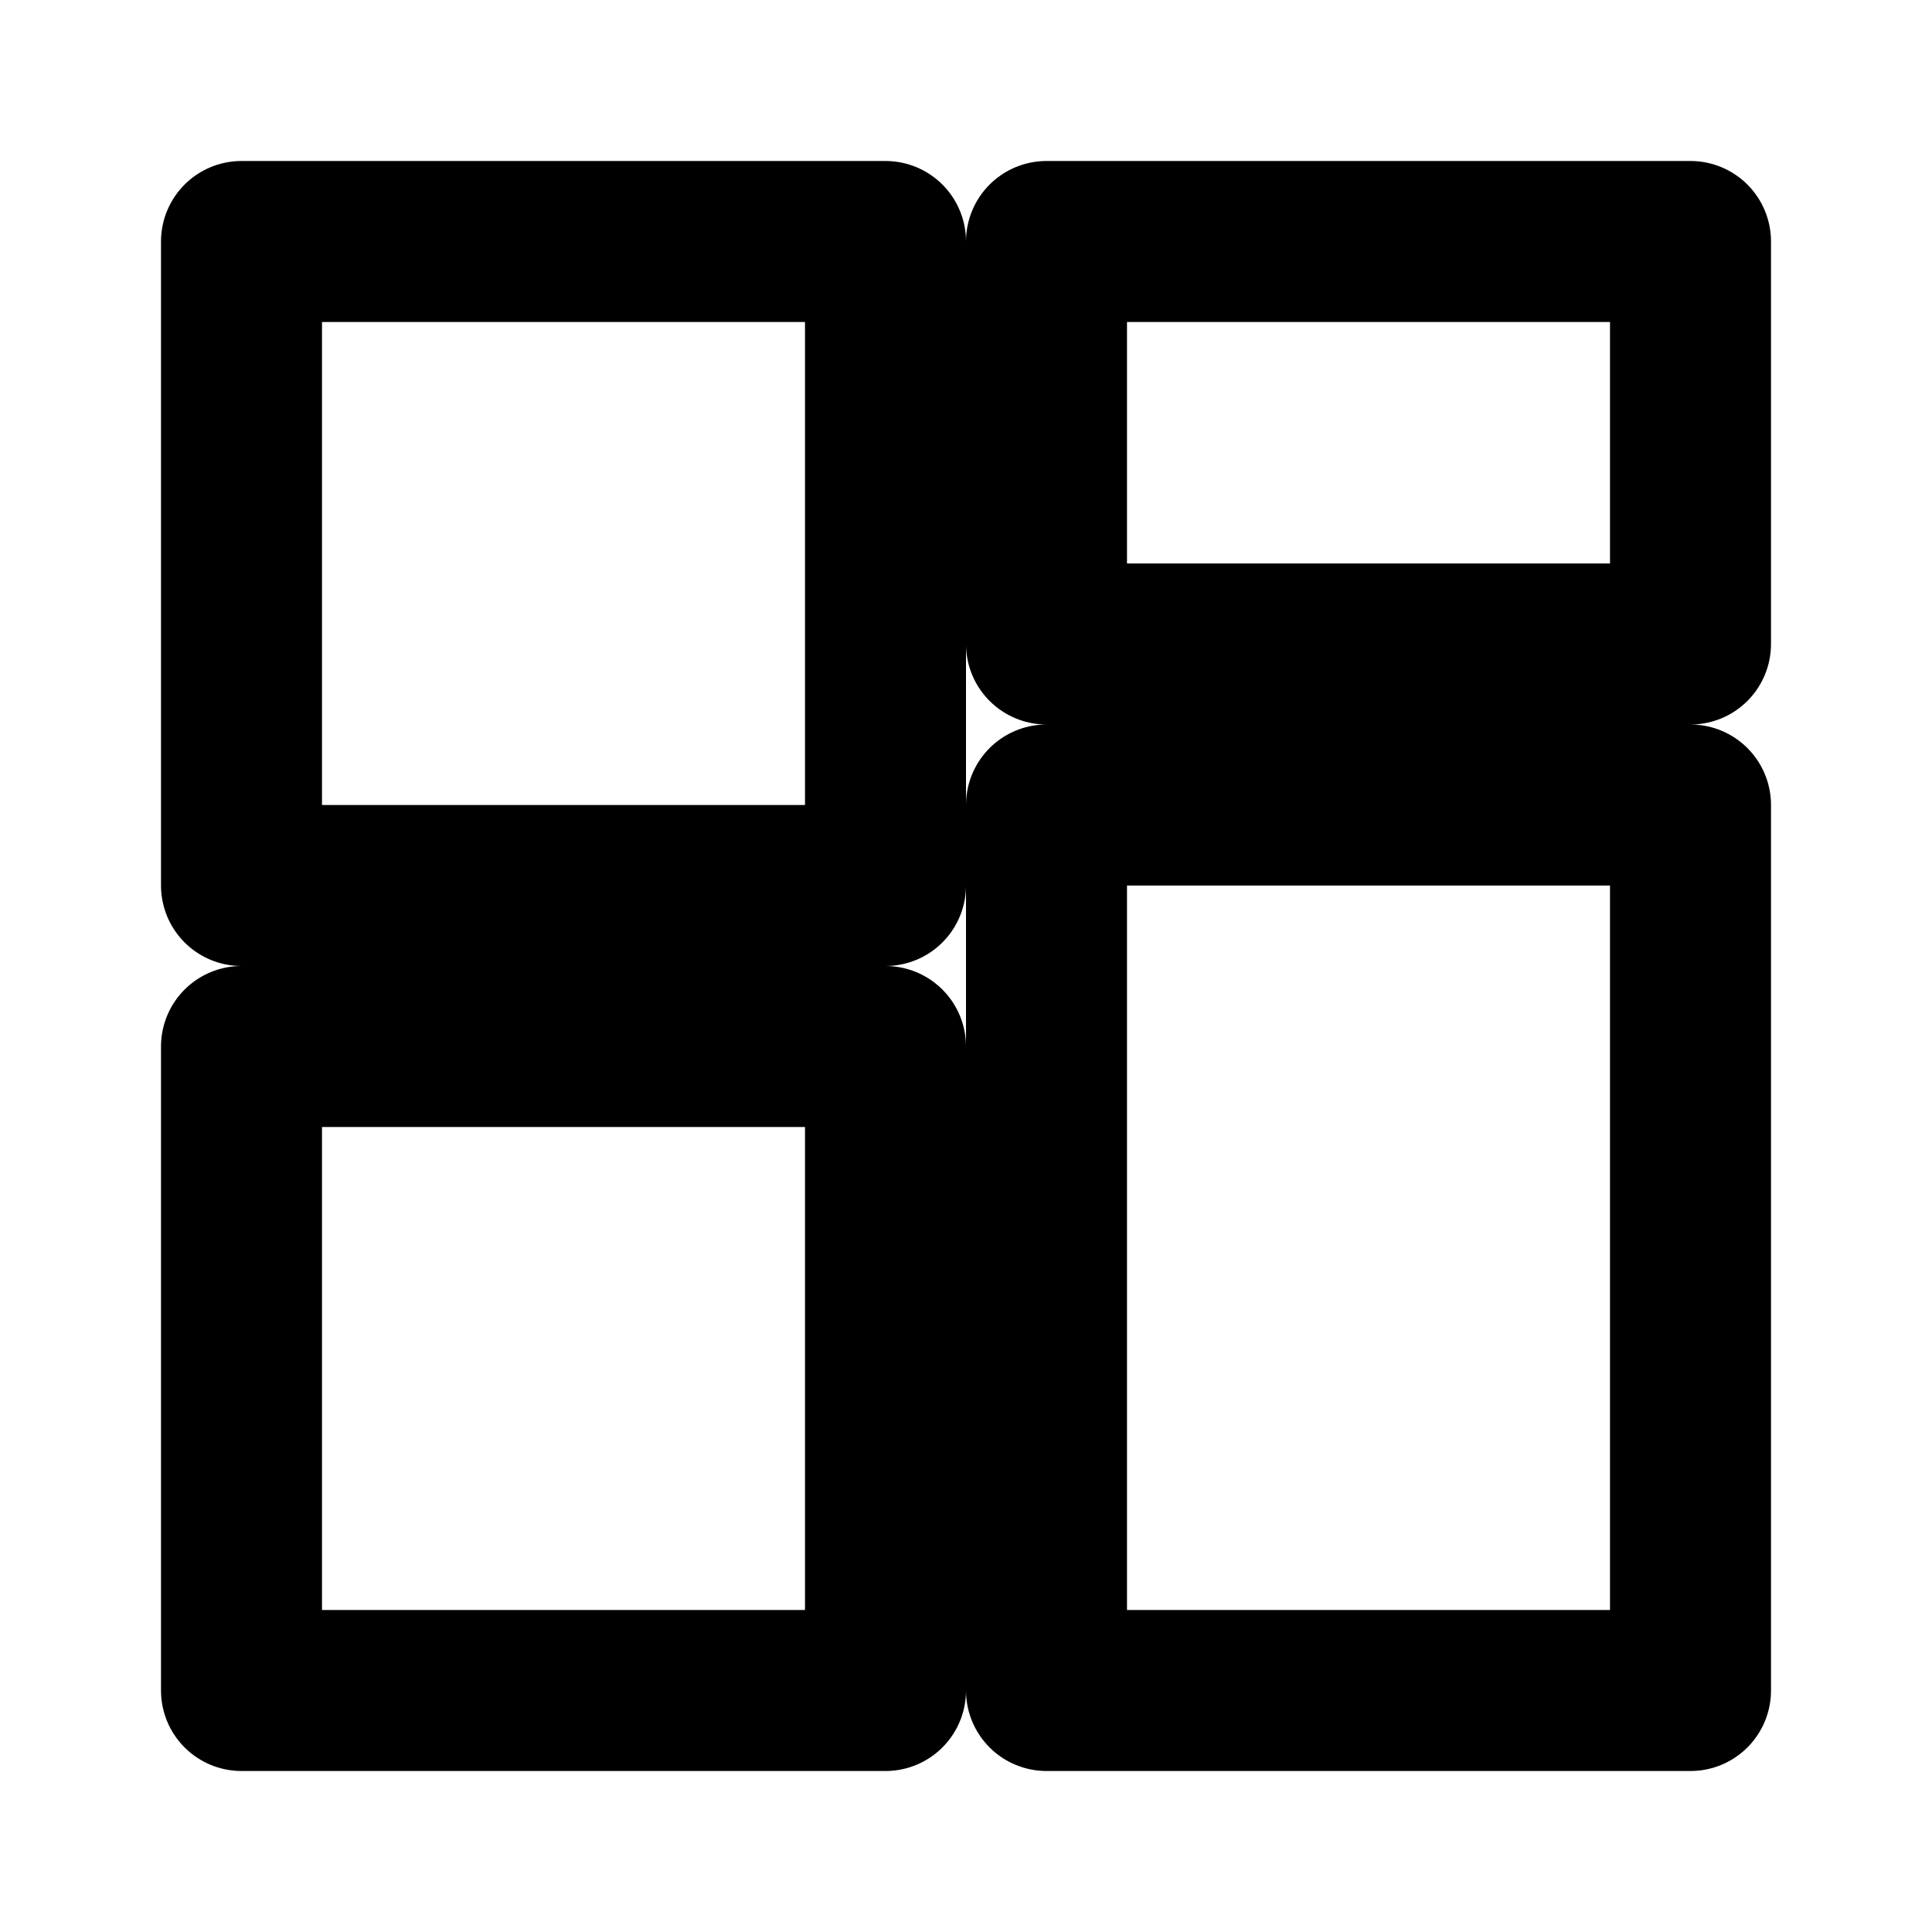
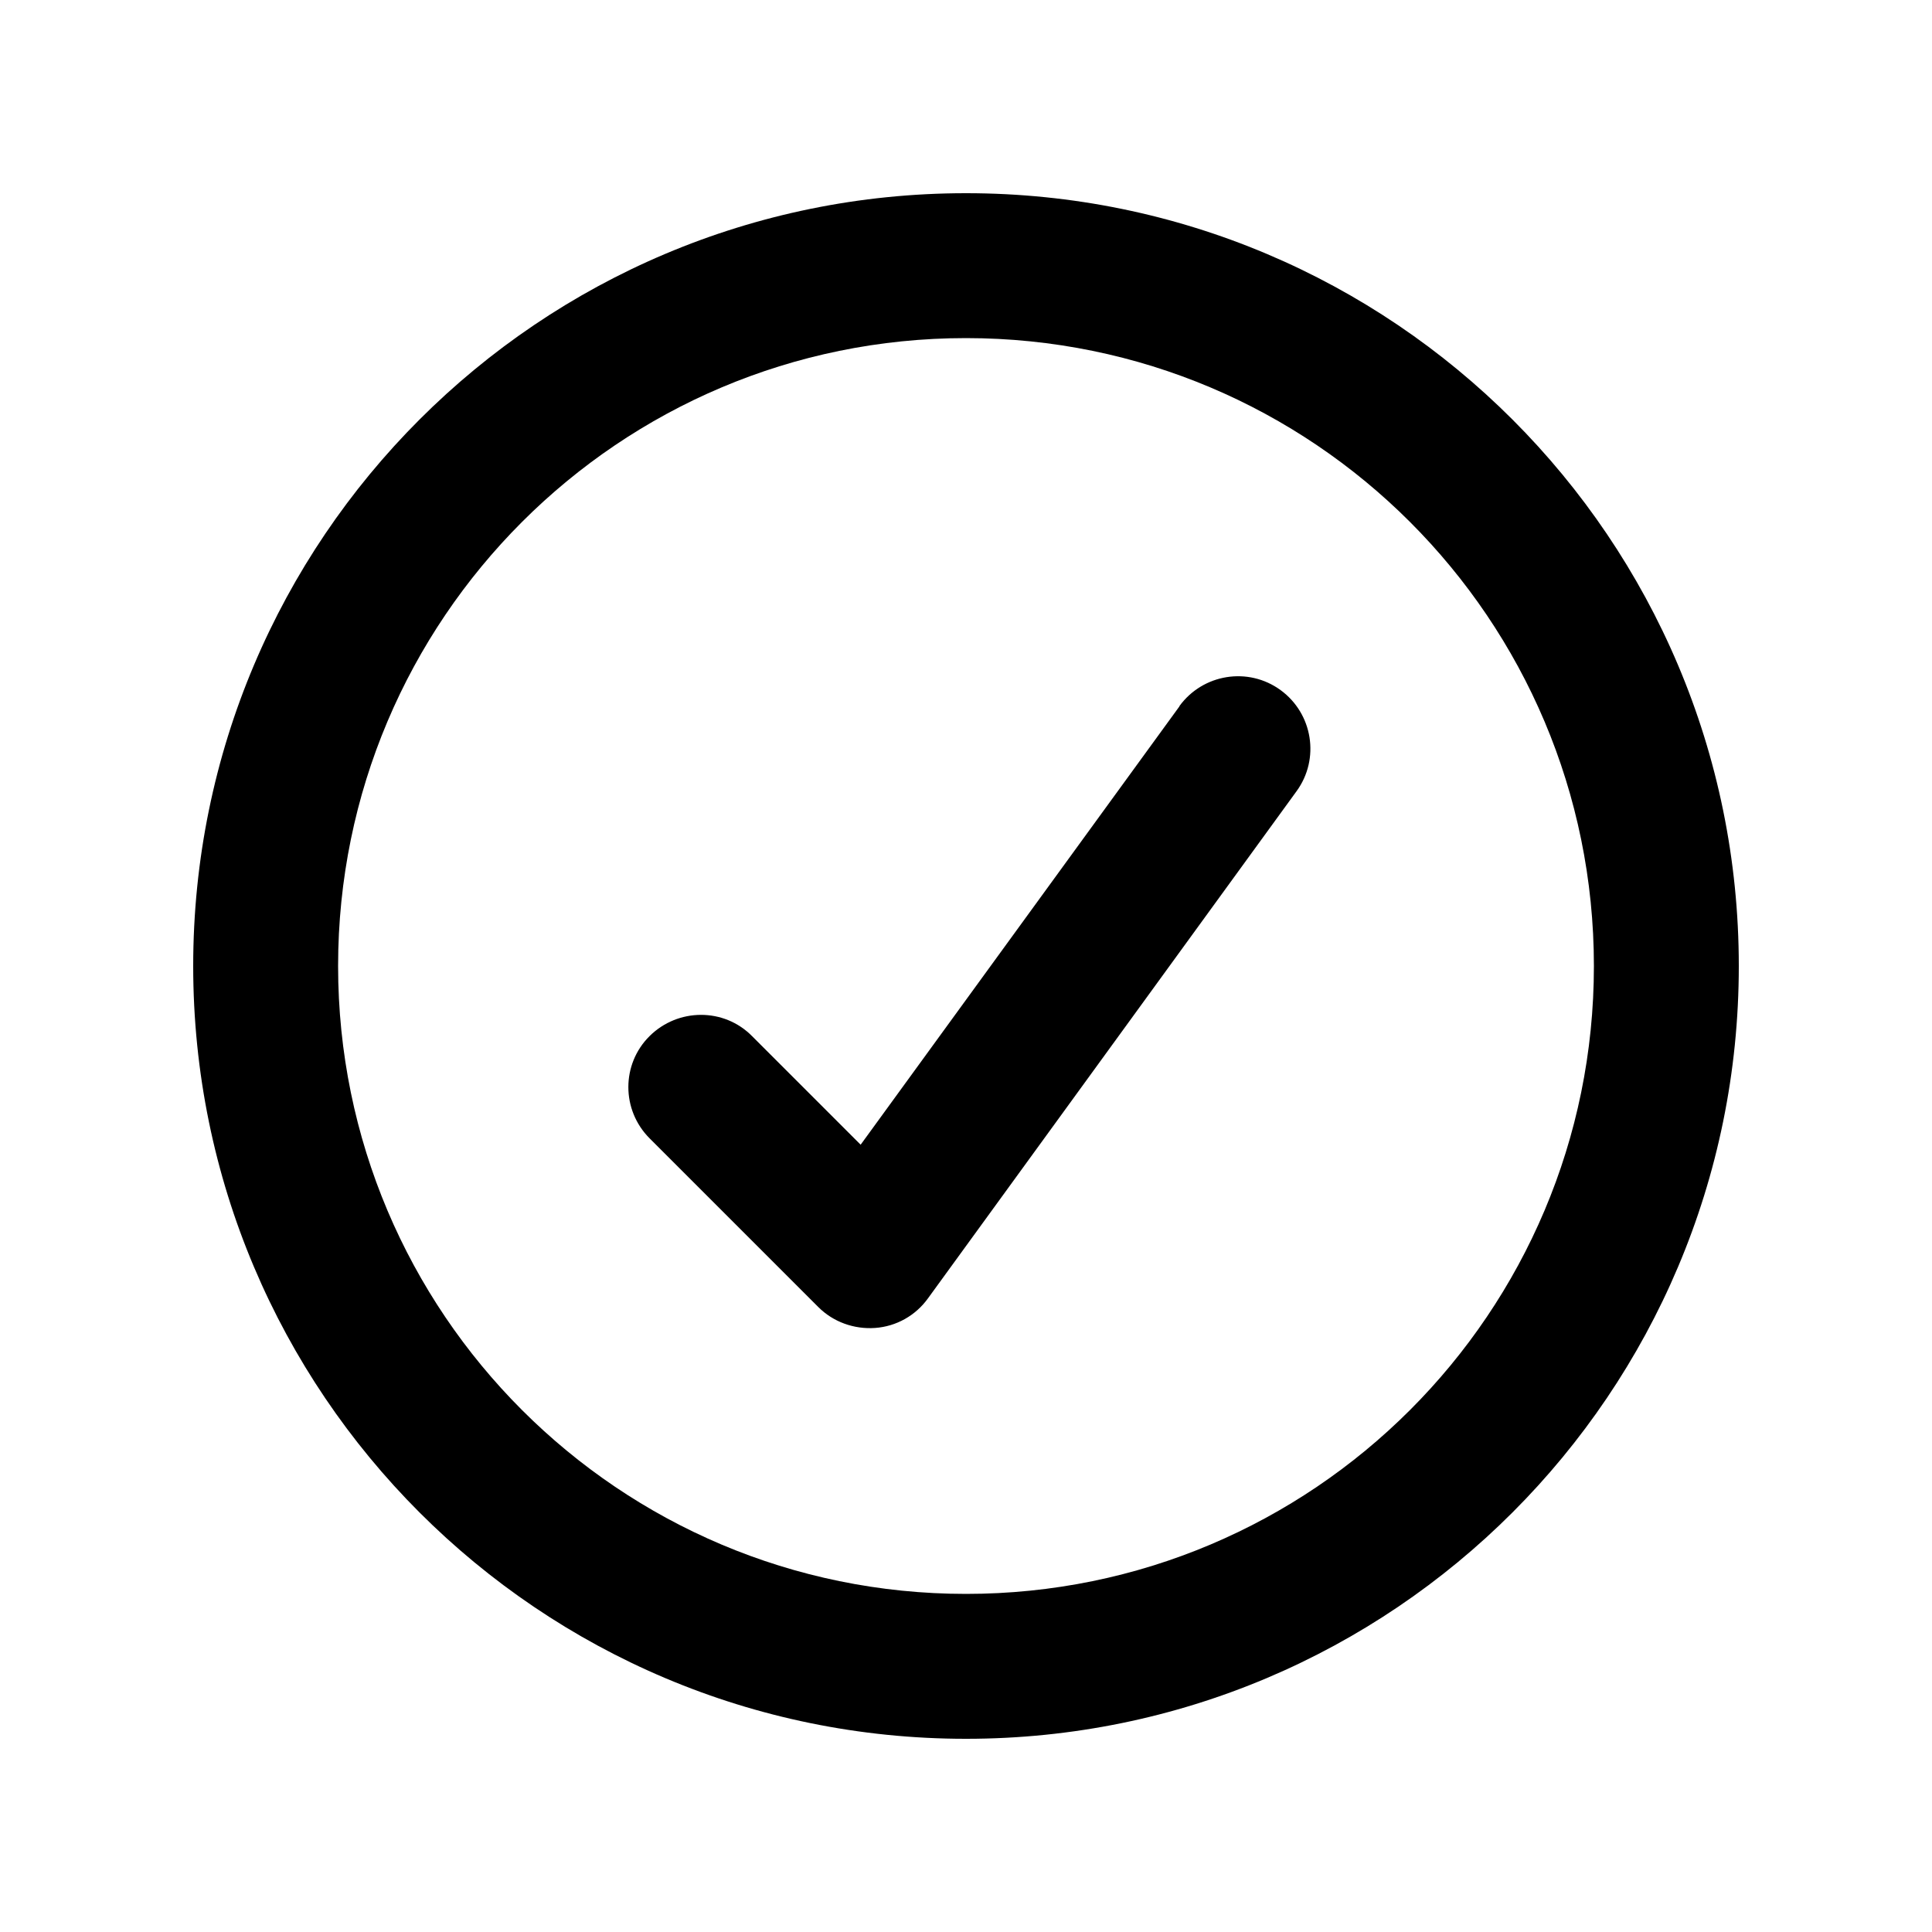
- <svg xmlns="http://www.w3.org/2000/svg" fill="none" viewBox="0 0 24 24" stroke="currentColor">
-   <path stroke-linecap="round" stroke-linejoin="round" stroke-width="2" d="M3 3h8v8H3zM13 3h8v5h-8zM13 10h8v11h-8zM3 13h8v8H3z" />
+ <svg xmlns="http://www.w3.org/2000/svg" viewBox="0 0 640 640">
+   <path d="M320 576C178.6 576 64 461.4 64 320C64 178.6 178.6 64 320 64C461.4 64 576 178.6 576 320C576 461.4 461.4 576 320 576zM320 112C205.1 112 112 205.1 112 320C112 434.9 205.1 528 320 528C434.9 528 528 434.9 528 320C528 205.1 434.9 112 320 112zM390.7 233.9C398.5 223.2 413.5 220.8 424.2 228.6C434.9 236.4 437.3 251.4 429.5 262.1L307.4 430.1C303.3 435.8 296.9 439.4 289.9 439.9C282.9 440.4 276 437.9 271.1 433L215.2 377.1C205.8 367.7 205.8 352.5 215.2 343.2C224.6 333.9 239.8 333.8 249.1 343.2L285.1 379.2L390.7 234z" />
</svg>
